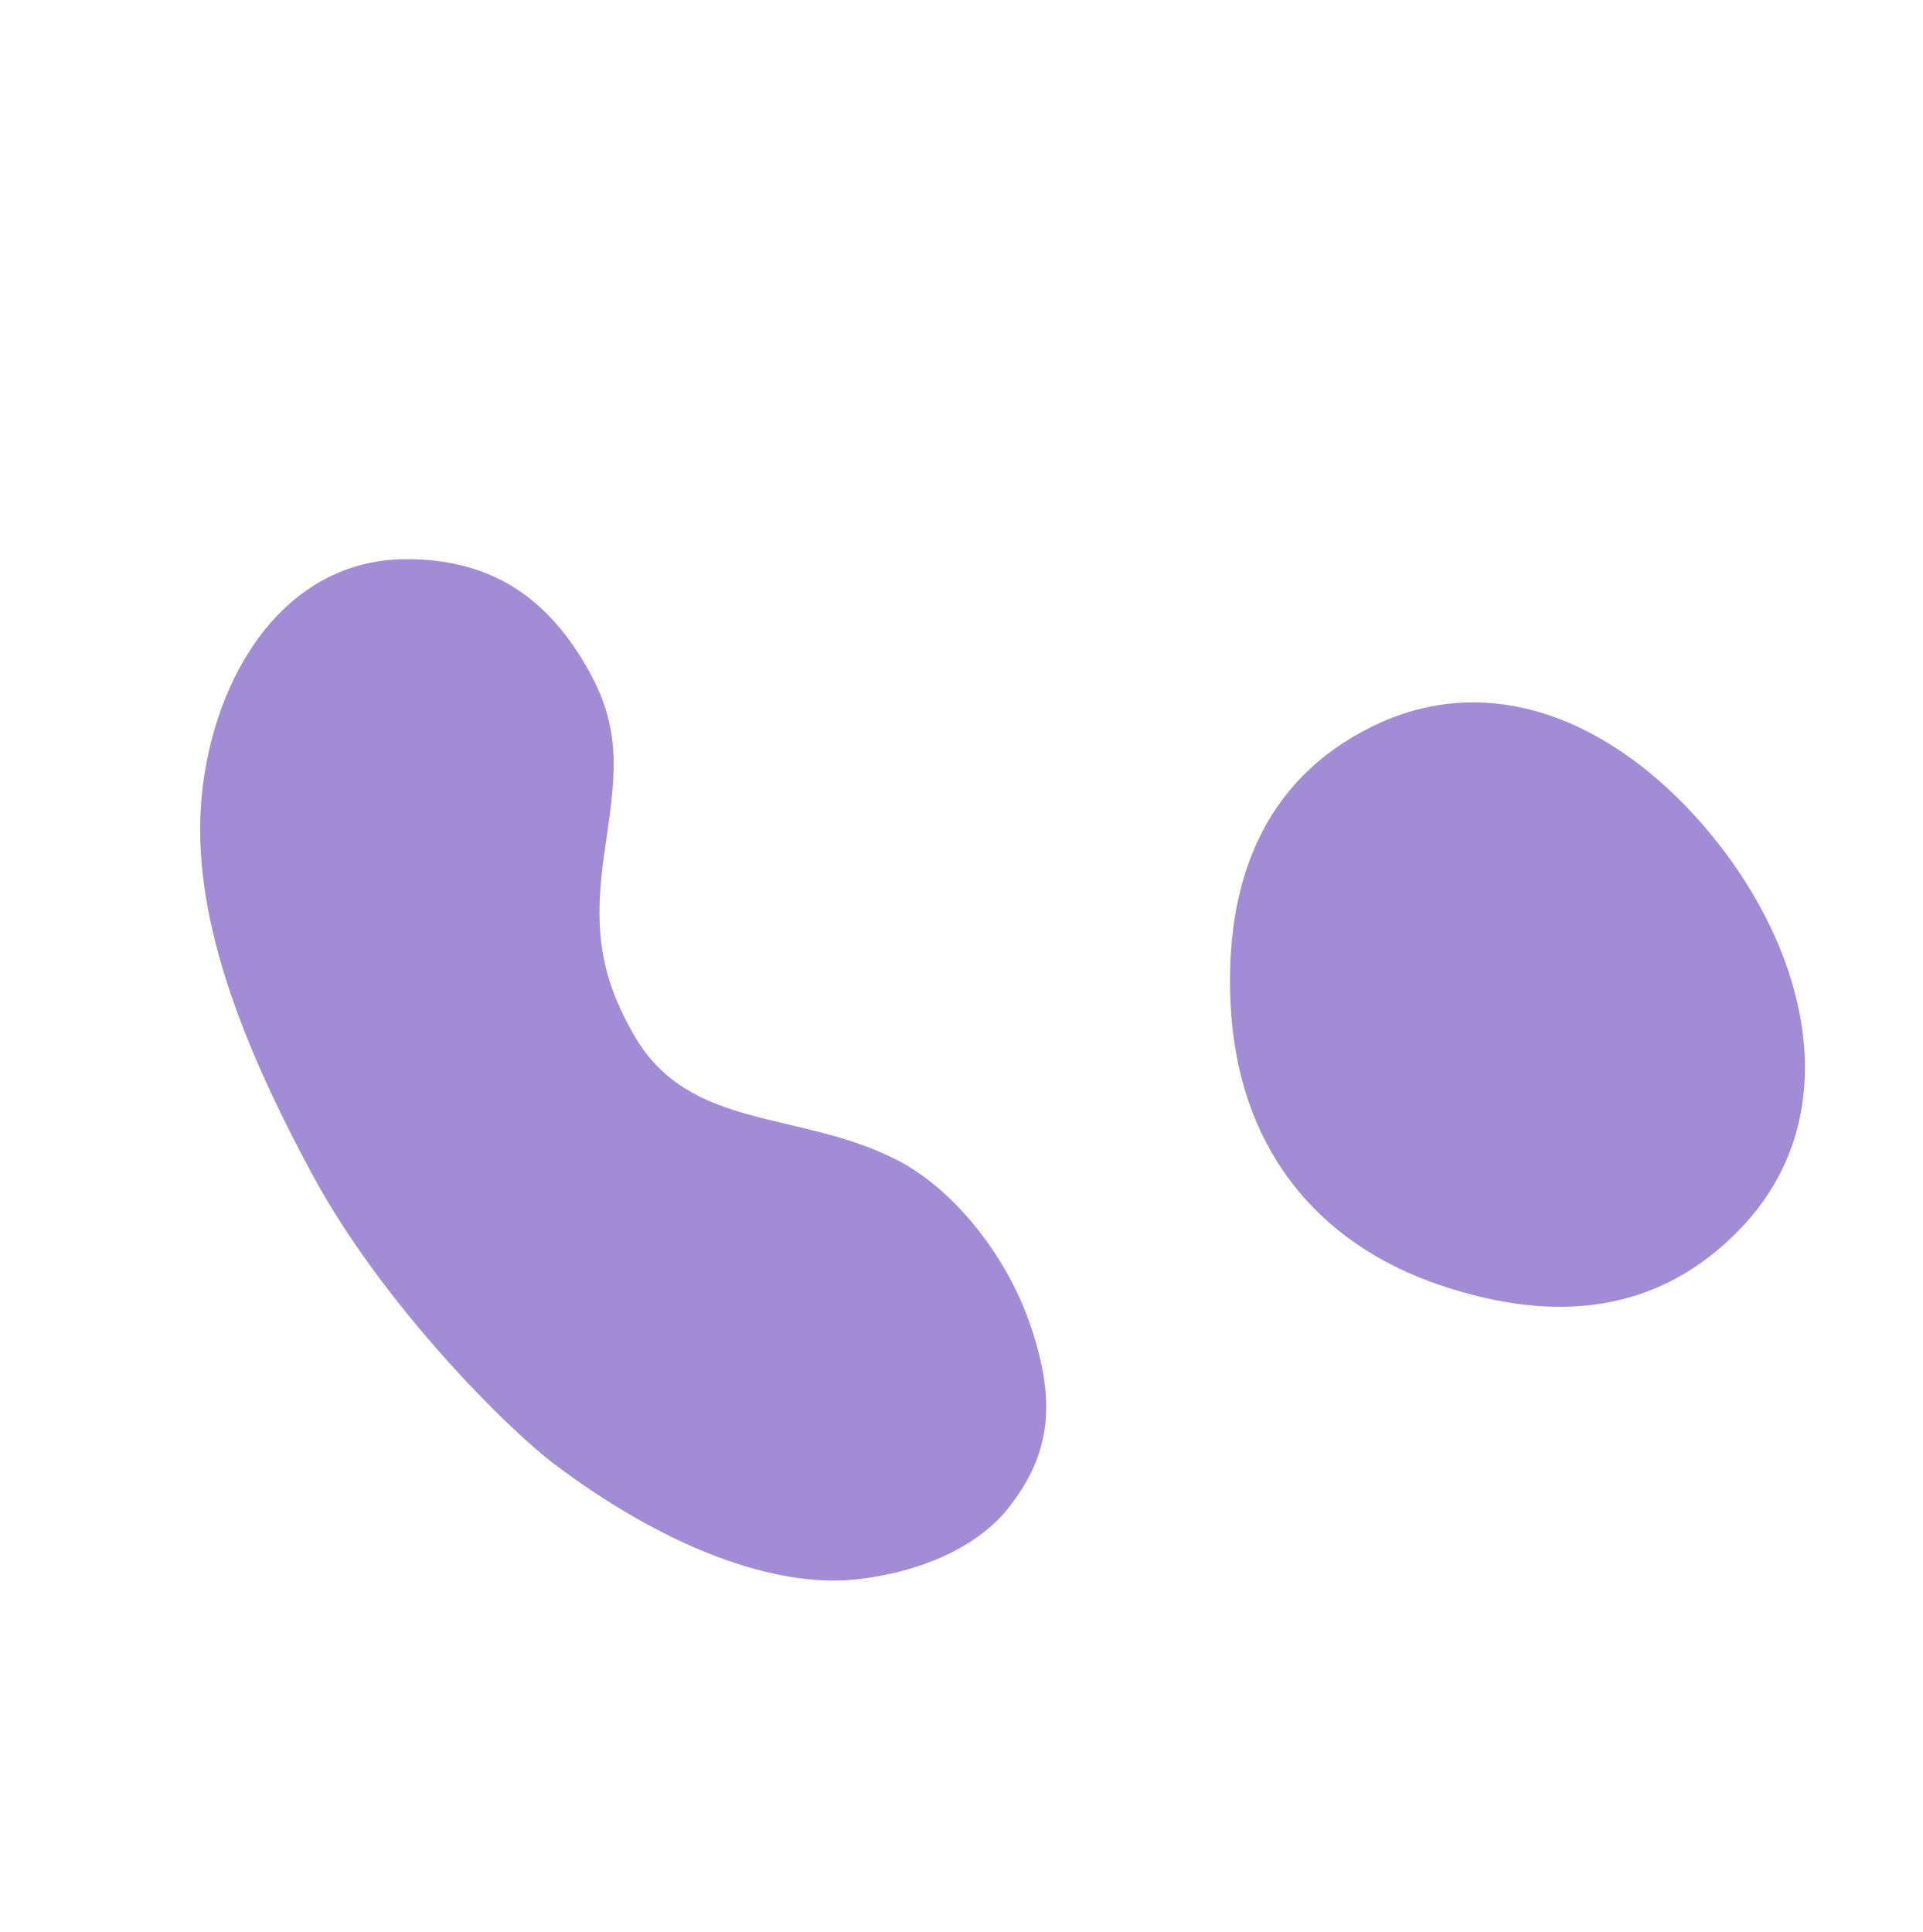
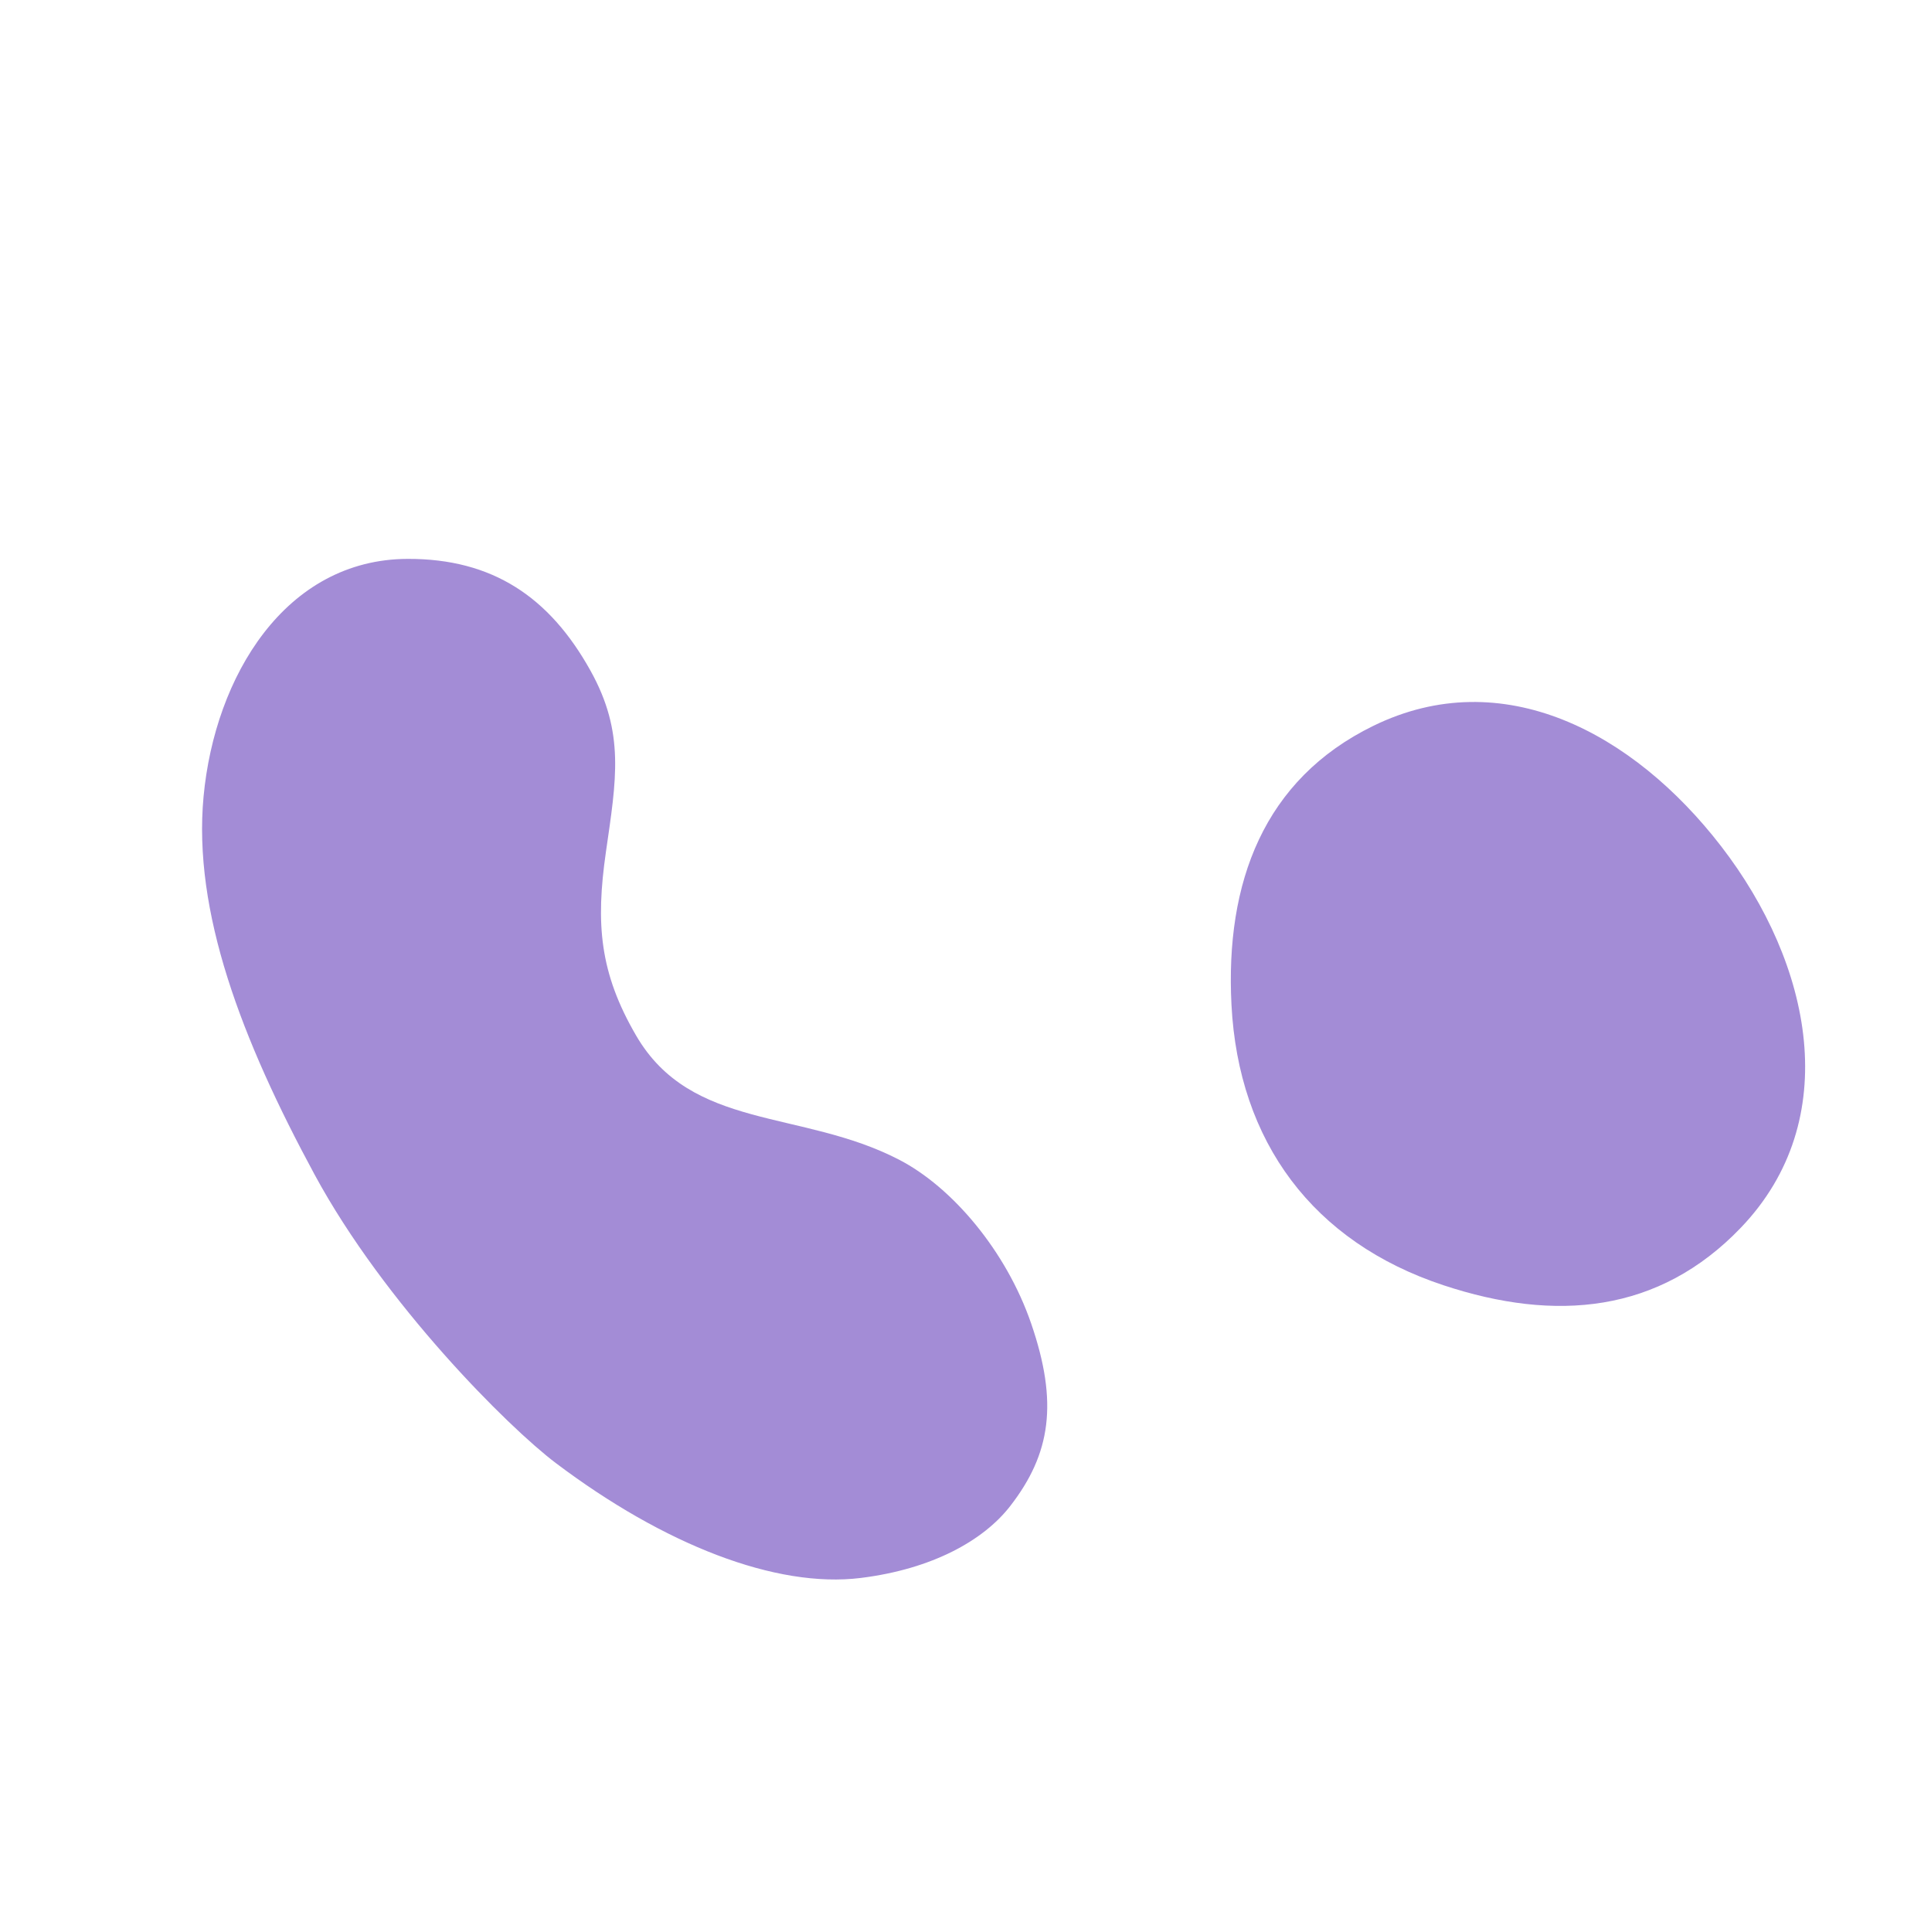
- <svg xmlns="http://www.w3.org/2000/svg" width="768" height="772" viewBox="0 0 768 772" fill="none">
-   <path d="M548.44 290.197C600.116 264.966 652.402 292.847 687.5 338.337C723.928 385.552 736.716 447.8 695.412 490.894C662.661 525.062 621.353 528.764 576.452 513.905C524.311 496.65 494.494 456.59 491.676 401.732C489.17 352.945 504.519 311.641 548.44 290.197Z" fill="#A38CD6" />
-   <path d="M80.563 318.483C85.057 270.421 113.294 223.544 162.267 223.44C196.099 223.368 218.92 238.642 235.348 268.2C249.132 293.002 245.644 311.726 241.489 340.621C237.355 369.376 238.943 388.904 253.535 414.006C275.695 452.128 319.617 443.435 358.773 463.721C380.03 474.733 401.607 500.22 411.583 529.272C422.422 560.836 419.453 581.274 403.141 602.268C392.549 615.9 372.125 627.401 343.425 630.962C309.466 635.175 264.732 617.668 221.451 585.02C202.468 570.701 152.887 521.286 124.936 469.6C95.682 415.505 76.258 364.53 80.563 318.483Z" fill="#A38CD6" />
+ <svg xmlns="http://www.w3.org/2000/svg" width="683" height="686" viewBox="0 0 683 686" fill="none">
+   <path d="M487.723 257.717C533.607 235.314 580.033 260.07 611.197 300.461C643.542 342.384 654.896 397.655 618.222 435.918C589.142 466.257 552.464 469.544 512.596 456.351C466.299 441.03 439.824 405.46 437.322 356.751C435.097 313.432 448.726 276.758 487.723 257.717Z" fill="#A38CD6" />
+   <path d="M72.29 282.832C76.28 240.158 101.351 198.535 144.835 198.443C174.875 198.379 195.138 211.941 209.725 238.185C221.964 260.207 218.867 276.833 215.178 302.489C211.507 328.021 212.917 345.36 225.873 367.649C245.55 401.498 284.549 393.78 319.316 411.791C338.19 421.569 357.349 444.199 366.206 469.995C375.83 498.021 373.194 516.168 358.71 534.81C349.306 546.914 331.171 557.125 305.688 560.287C275.535 564.028 235.815 548.483 197.385 519.495C180.53 506.78 136.507 462.904 111.689 417.011C85.714 368.98 68.466 323.718 72.29 282.832Z" fill="#A38CD6" />
</svg>
